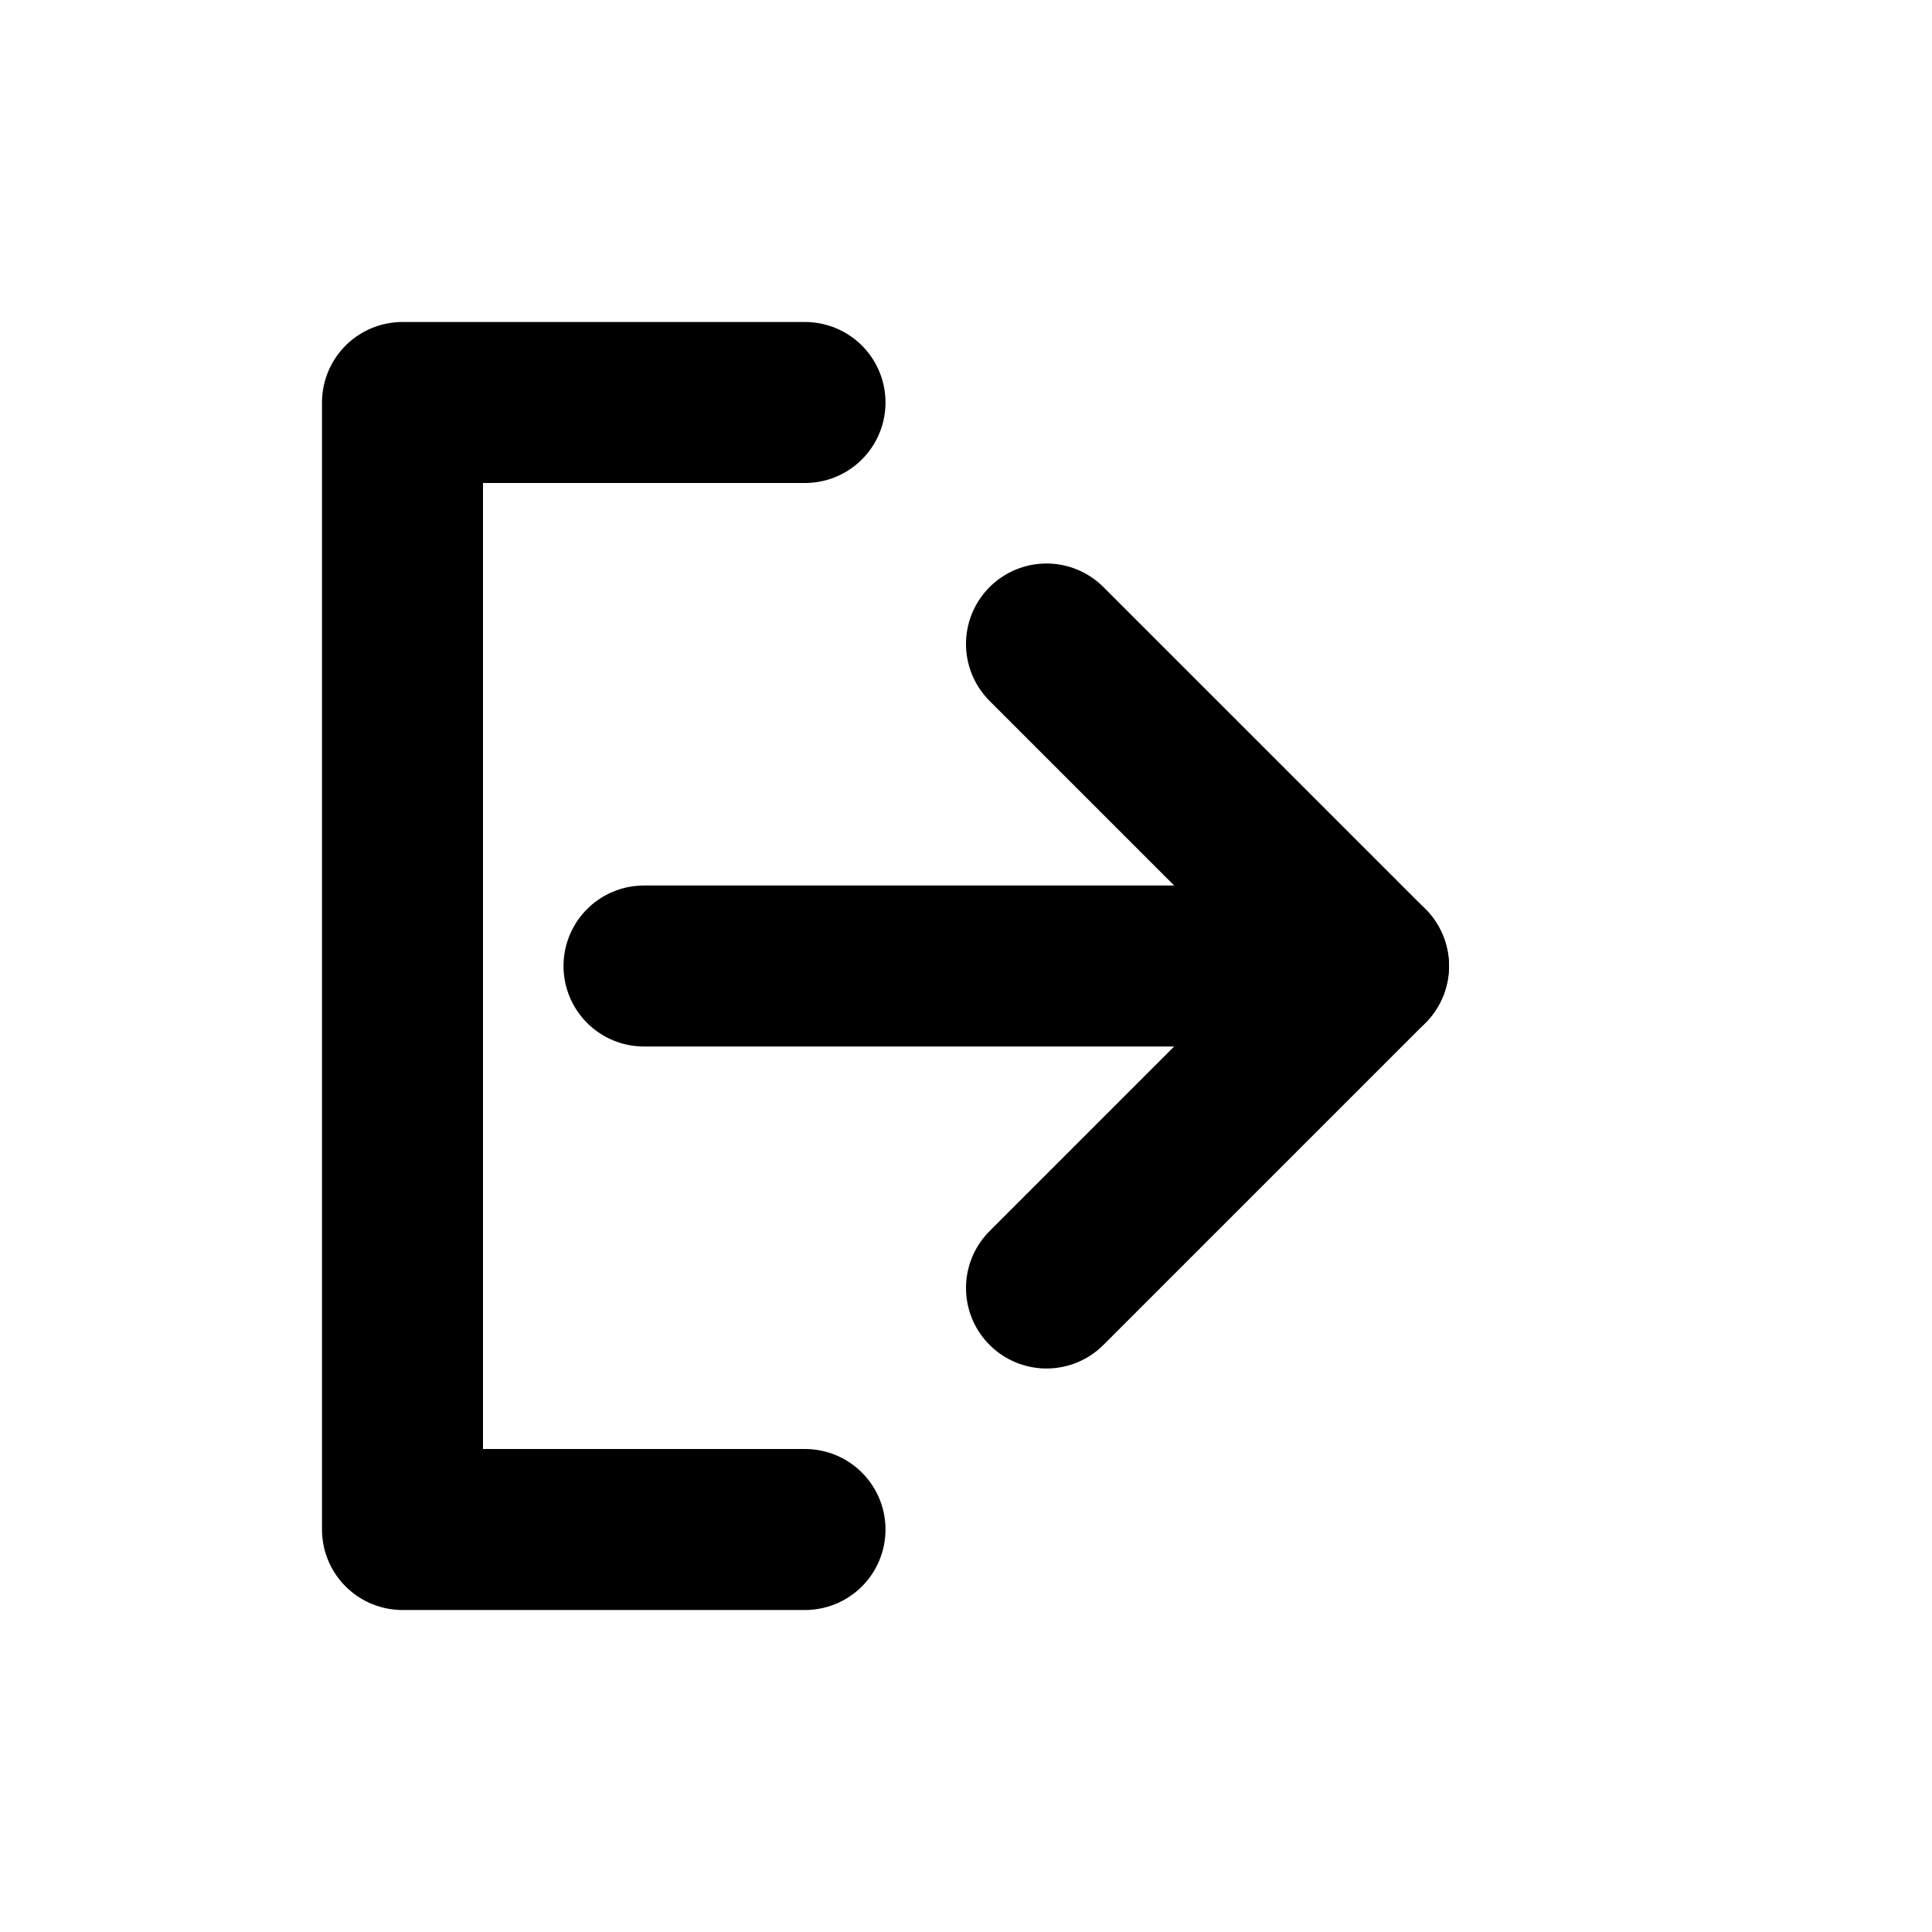
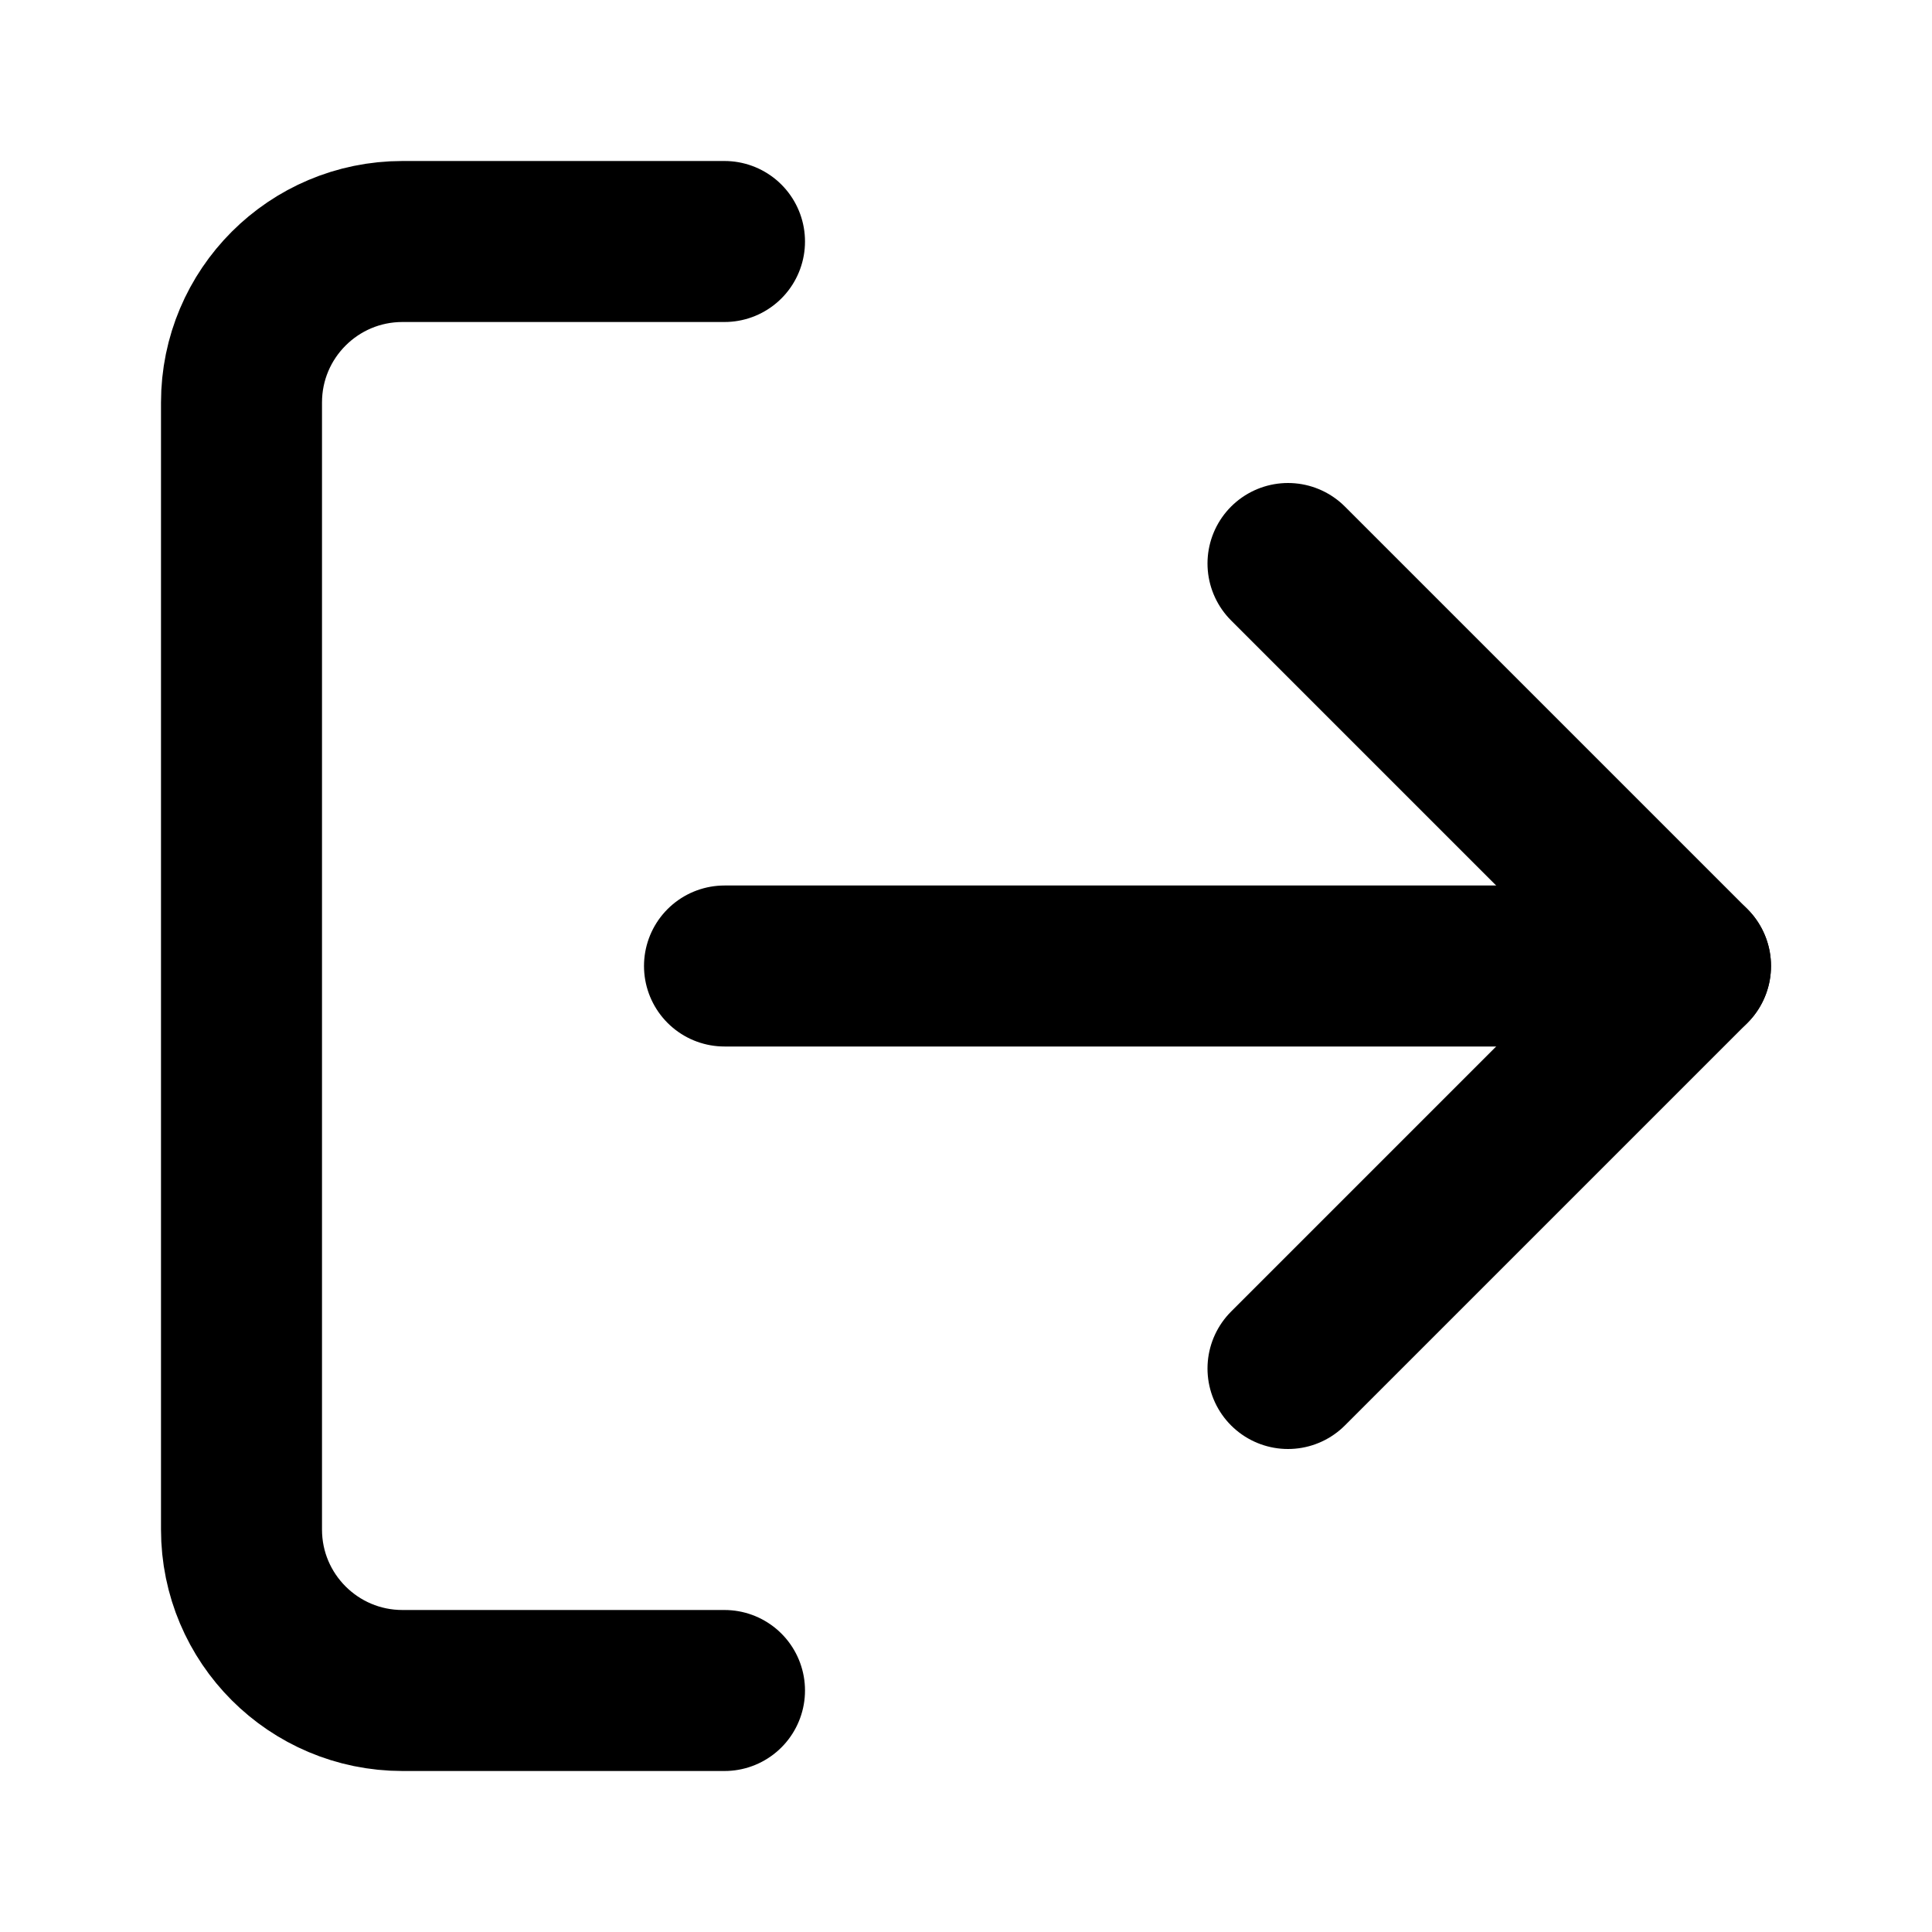
- <svg xmlns="http://www.w3.org/2000/svg" width="24" height="24" viewBox="0 0 24 24" fill="none" stroke="#000" stroke-width="2" stroke-linecap="round" stroke-linejoin="round">
-   <path d="M10 5H5v14h5" />
-   <path d="M13 8l4 4-4 4" />
-   <path d="M17 12H8" />
+ <svg xmlns="http://www.w3.org/2000/svg" width="24" height="24" viewBox="0 0 24 24" fill="none" stroke="currentColor" stroke-width="2" stroke-linecap="round" stroke-linejoin="round">
+   <path d="m16 17 5-5-5-5" />
+   <path d="M21 12H9" />
+   <path d="M9 21H5a2 2 0 0 1-2-2V5a2 2 0 0 1 2-2h4" />
</svg>
